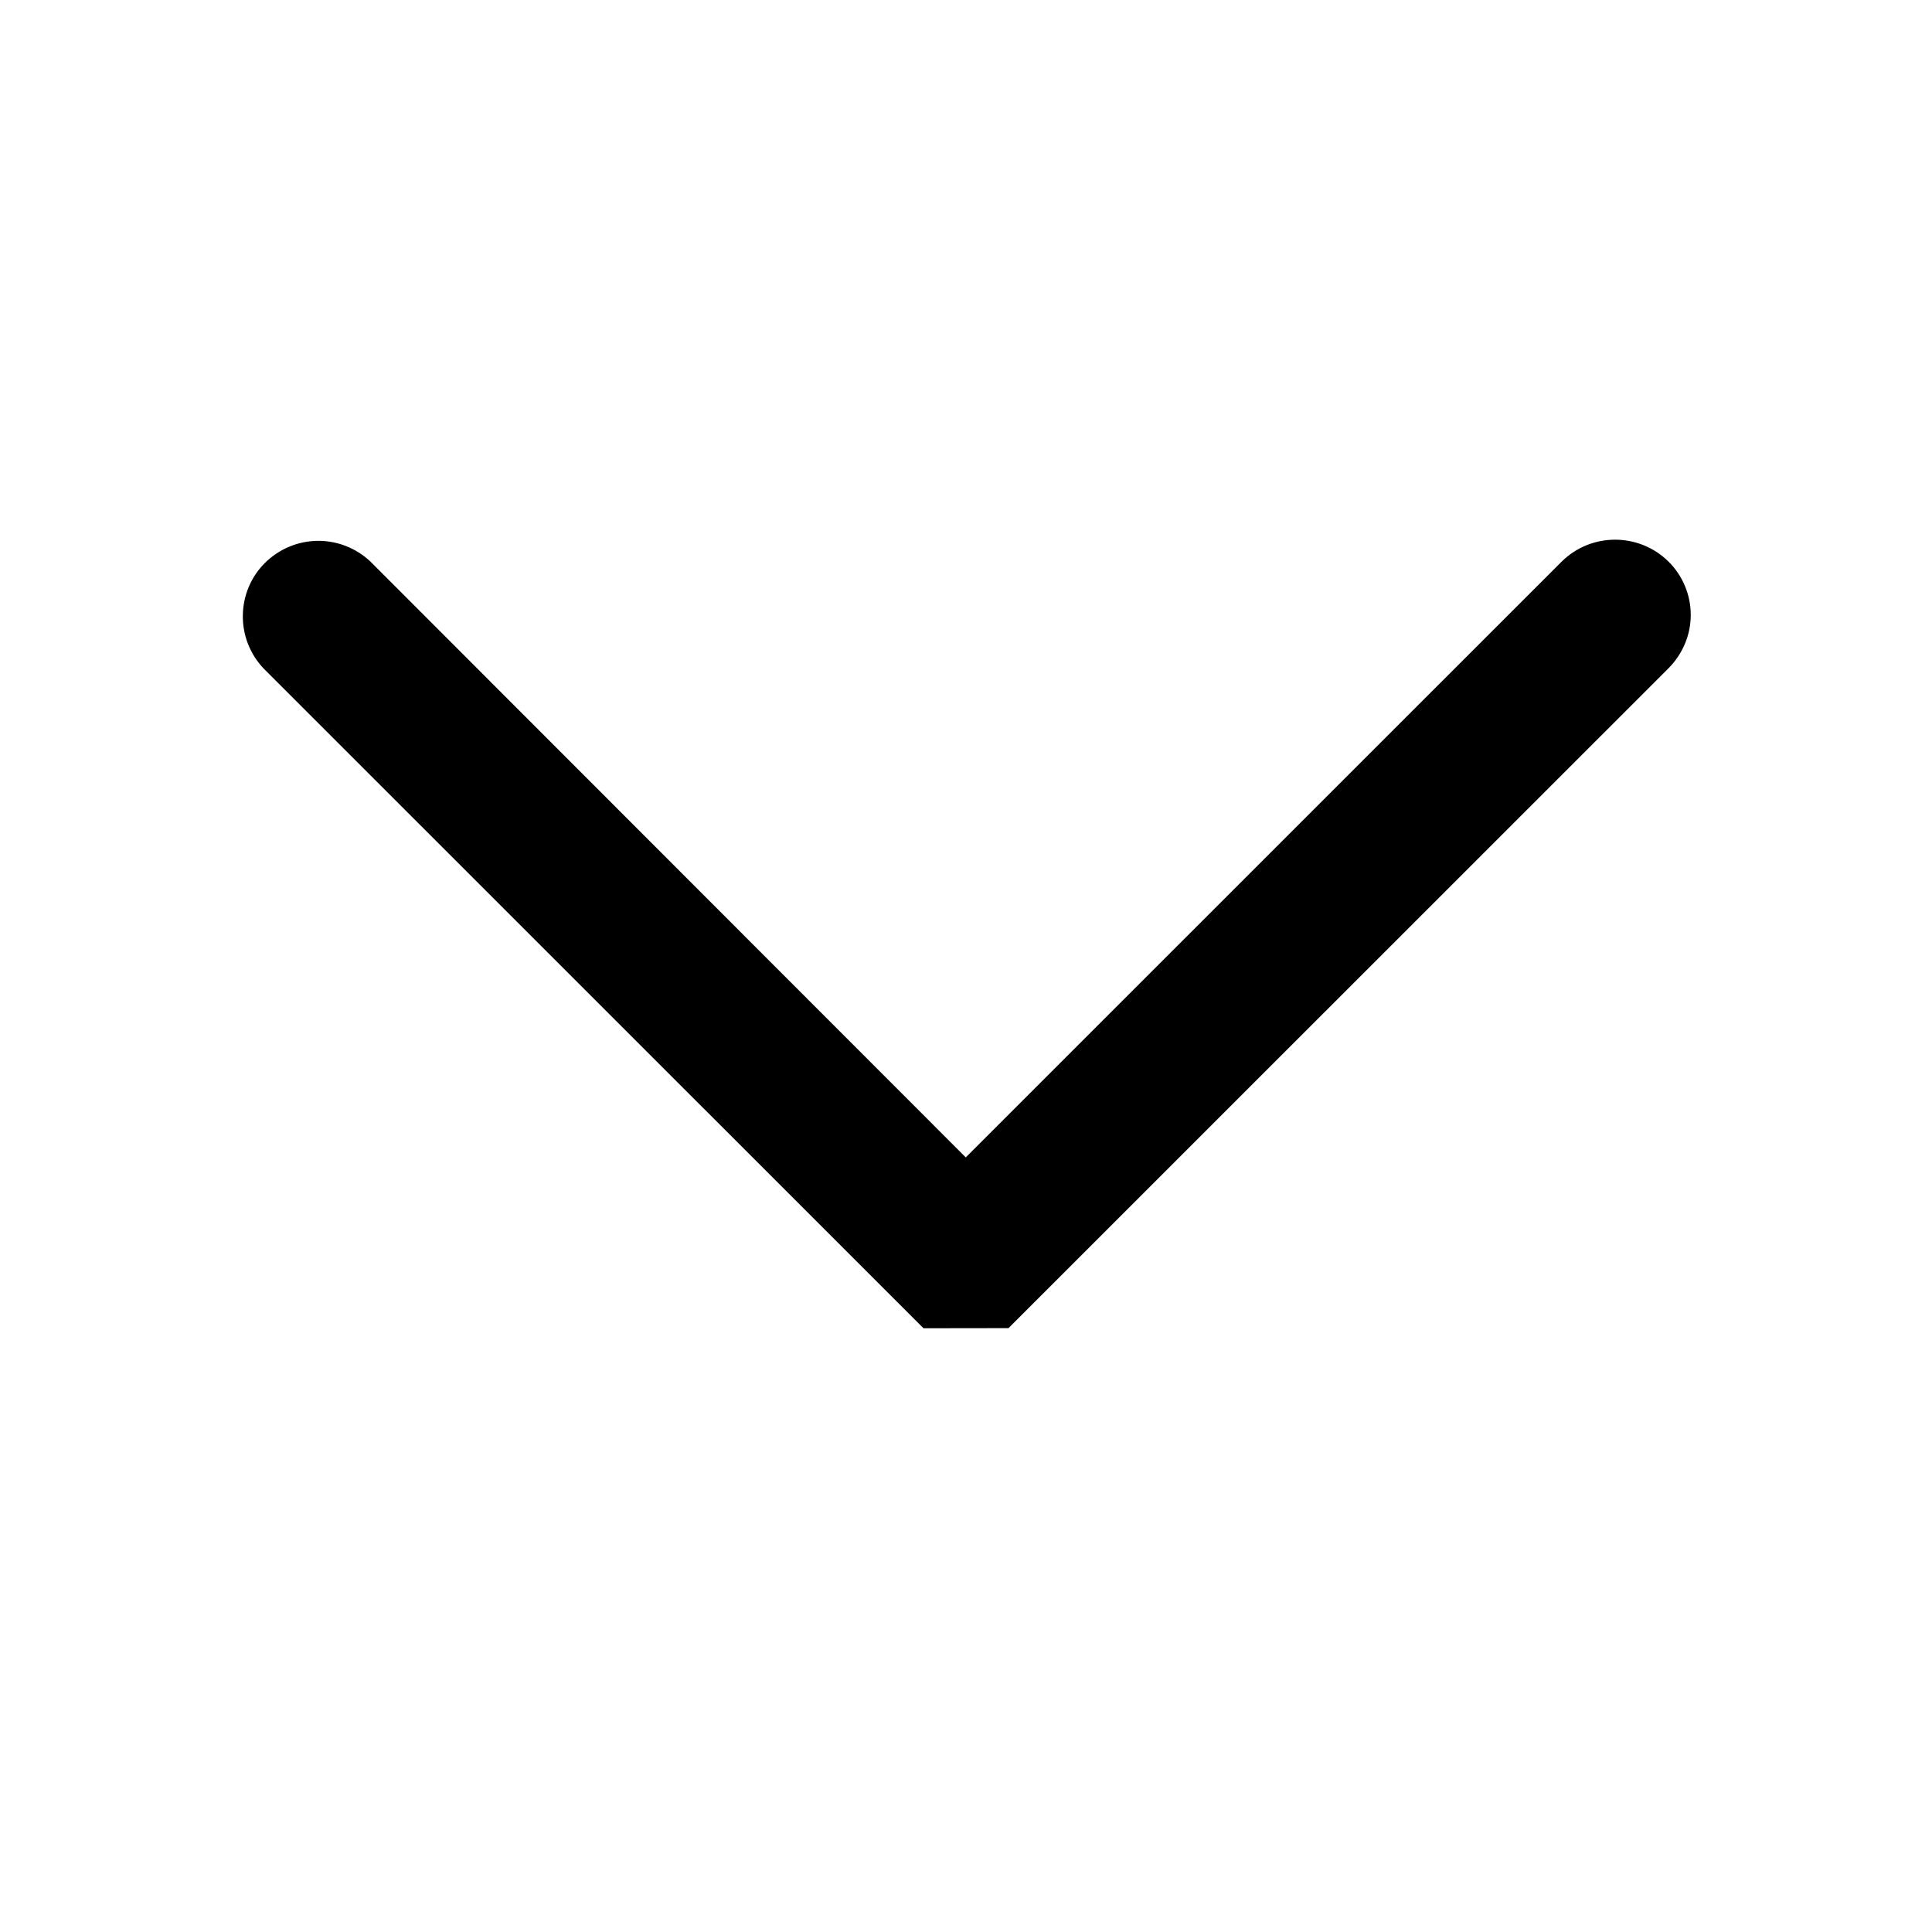
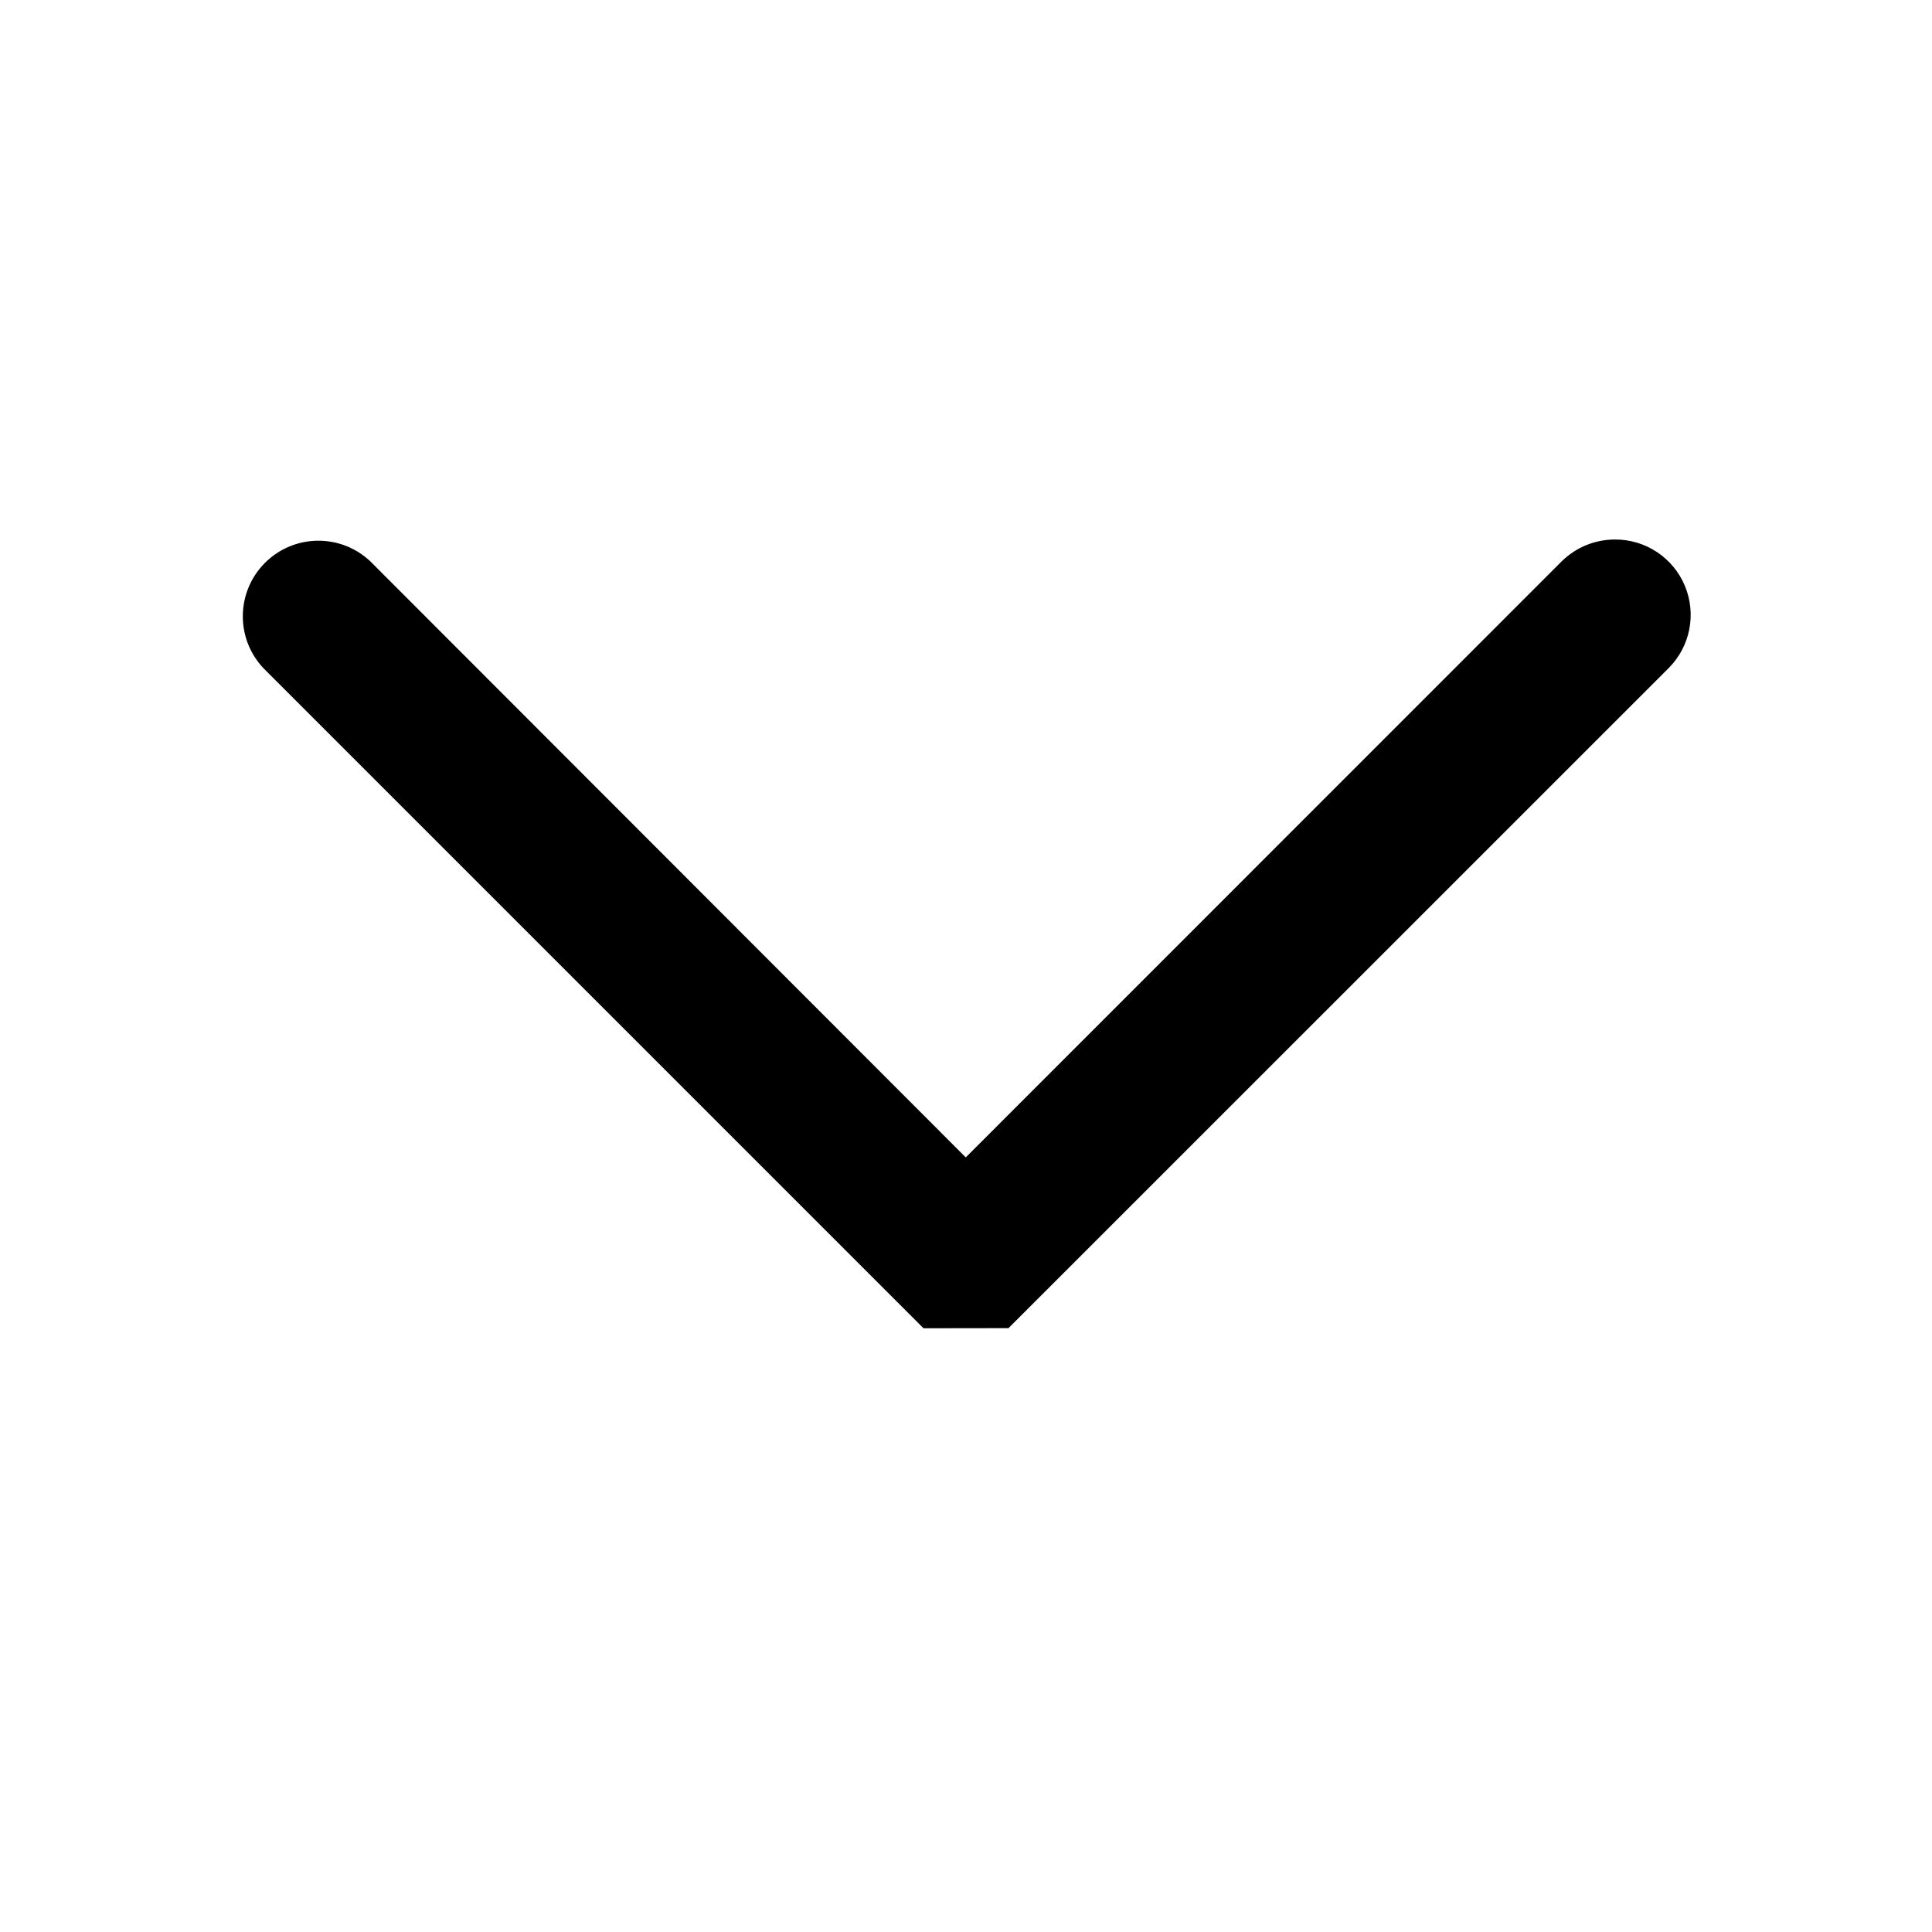
<svg xmlns="http://www.w3.org/2000/svg" width="16" height="16" fill="none">
-   <path d="M8.352 10.999l5.466-5.465c.058-.058.104-.127.136-.203s.048-.157.048-.239a.62.62 0 0 0-.048-.239c-.032-.076-.078-.145-.136-.202a.63.63 0 0 0-.885 0L7.998 9.585l-4.93-4.934c-.118-.112-.276-.174-.439-.172s-.319.068-.435.183-.181.271-.183.435.06.321.172.439L7.648 11l.704-.001z" fill="#000" />
+   <path fill="#000" d="m8.352 10.999 5.466-5.465a.624.624 0 0 0-.444-1.066.628.628 0 0 0-.442.182L7.998 9.585 3.068 4.65a.626.626 0 0 0-.885.885L7.648 11l.704-.001Z" />
</svg>
